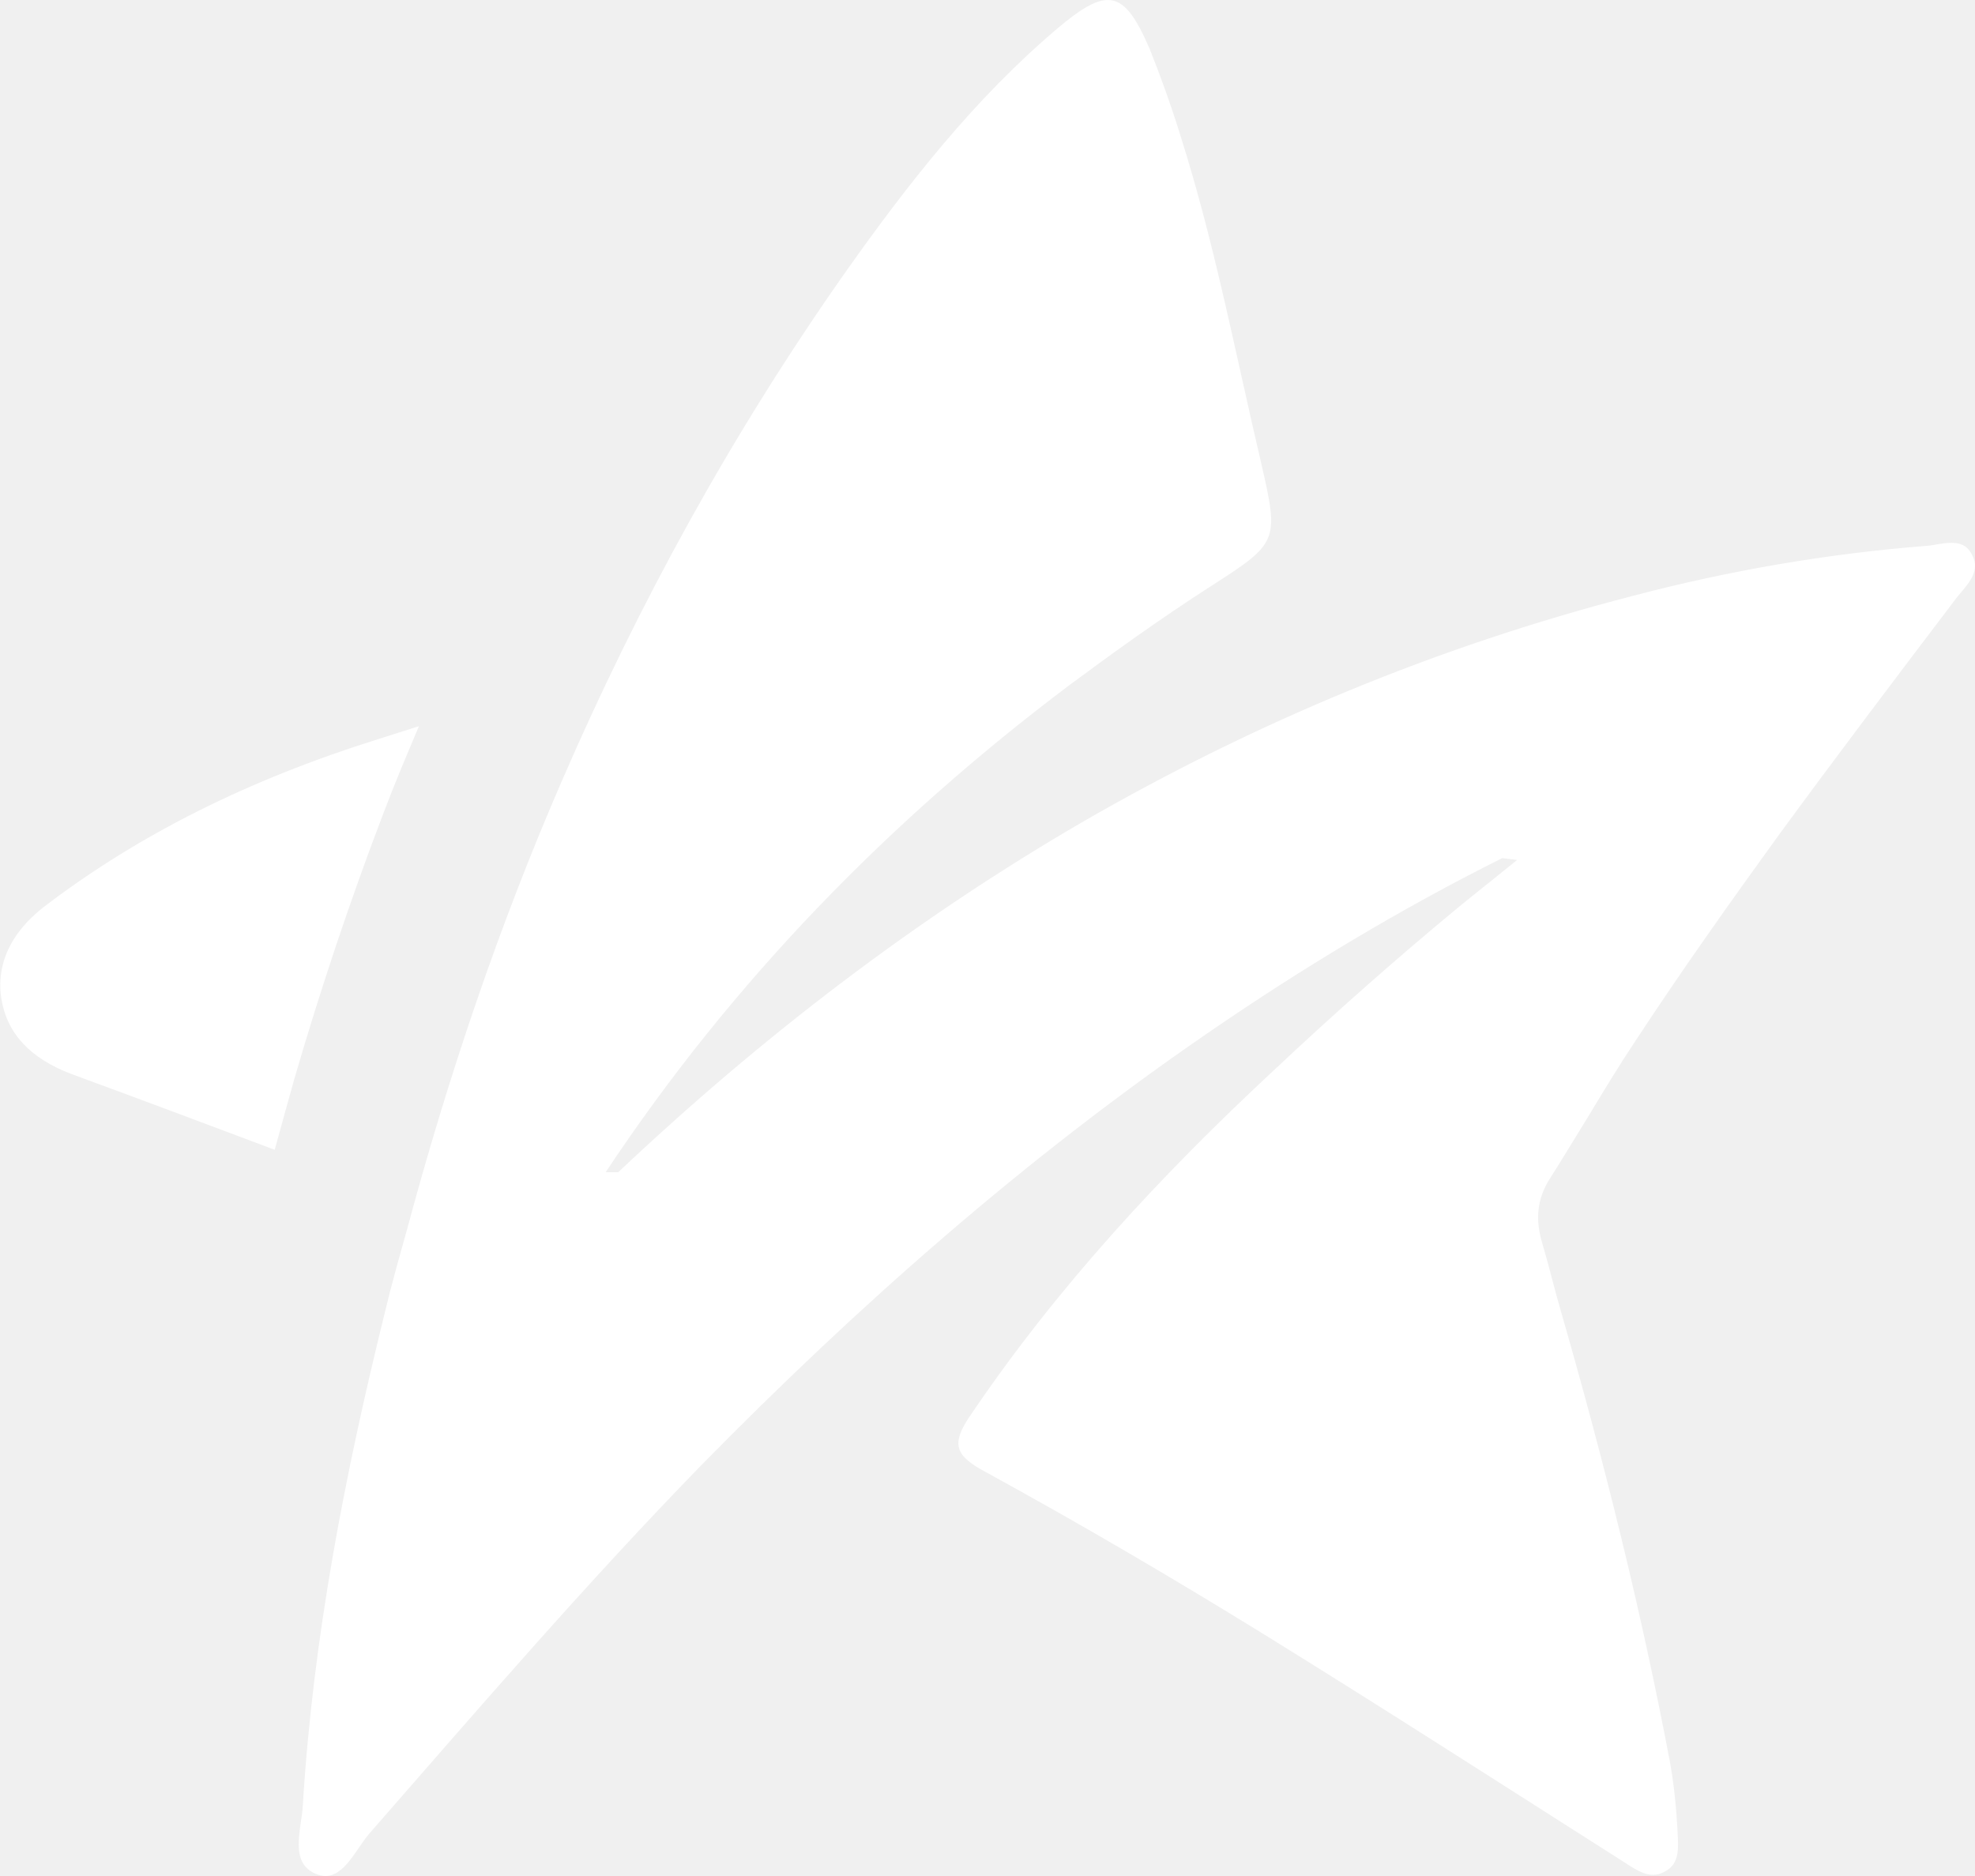
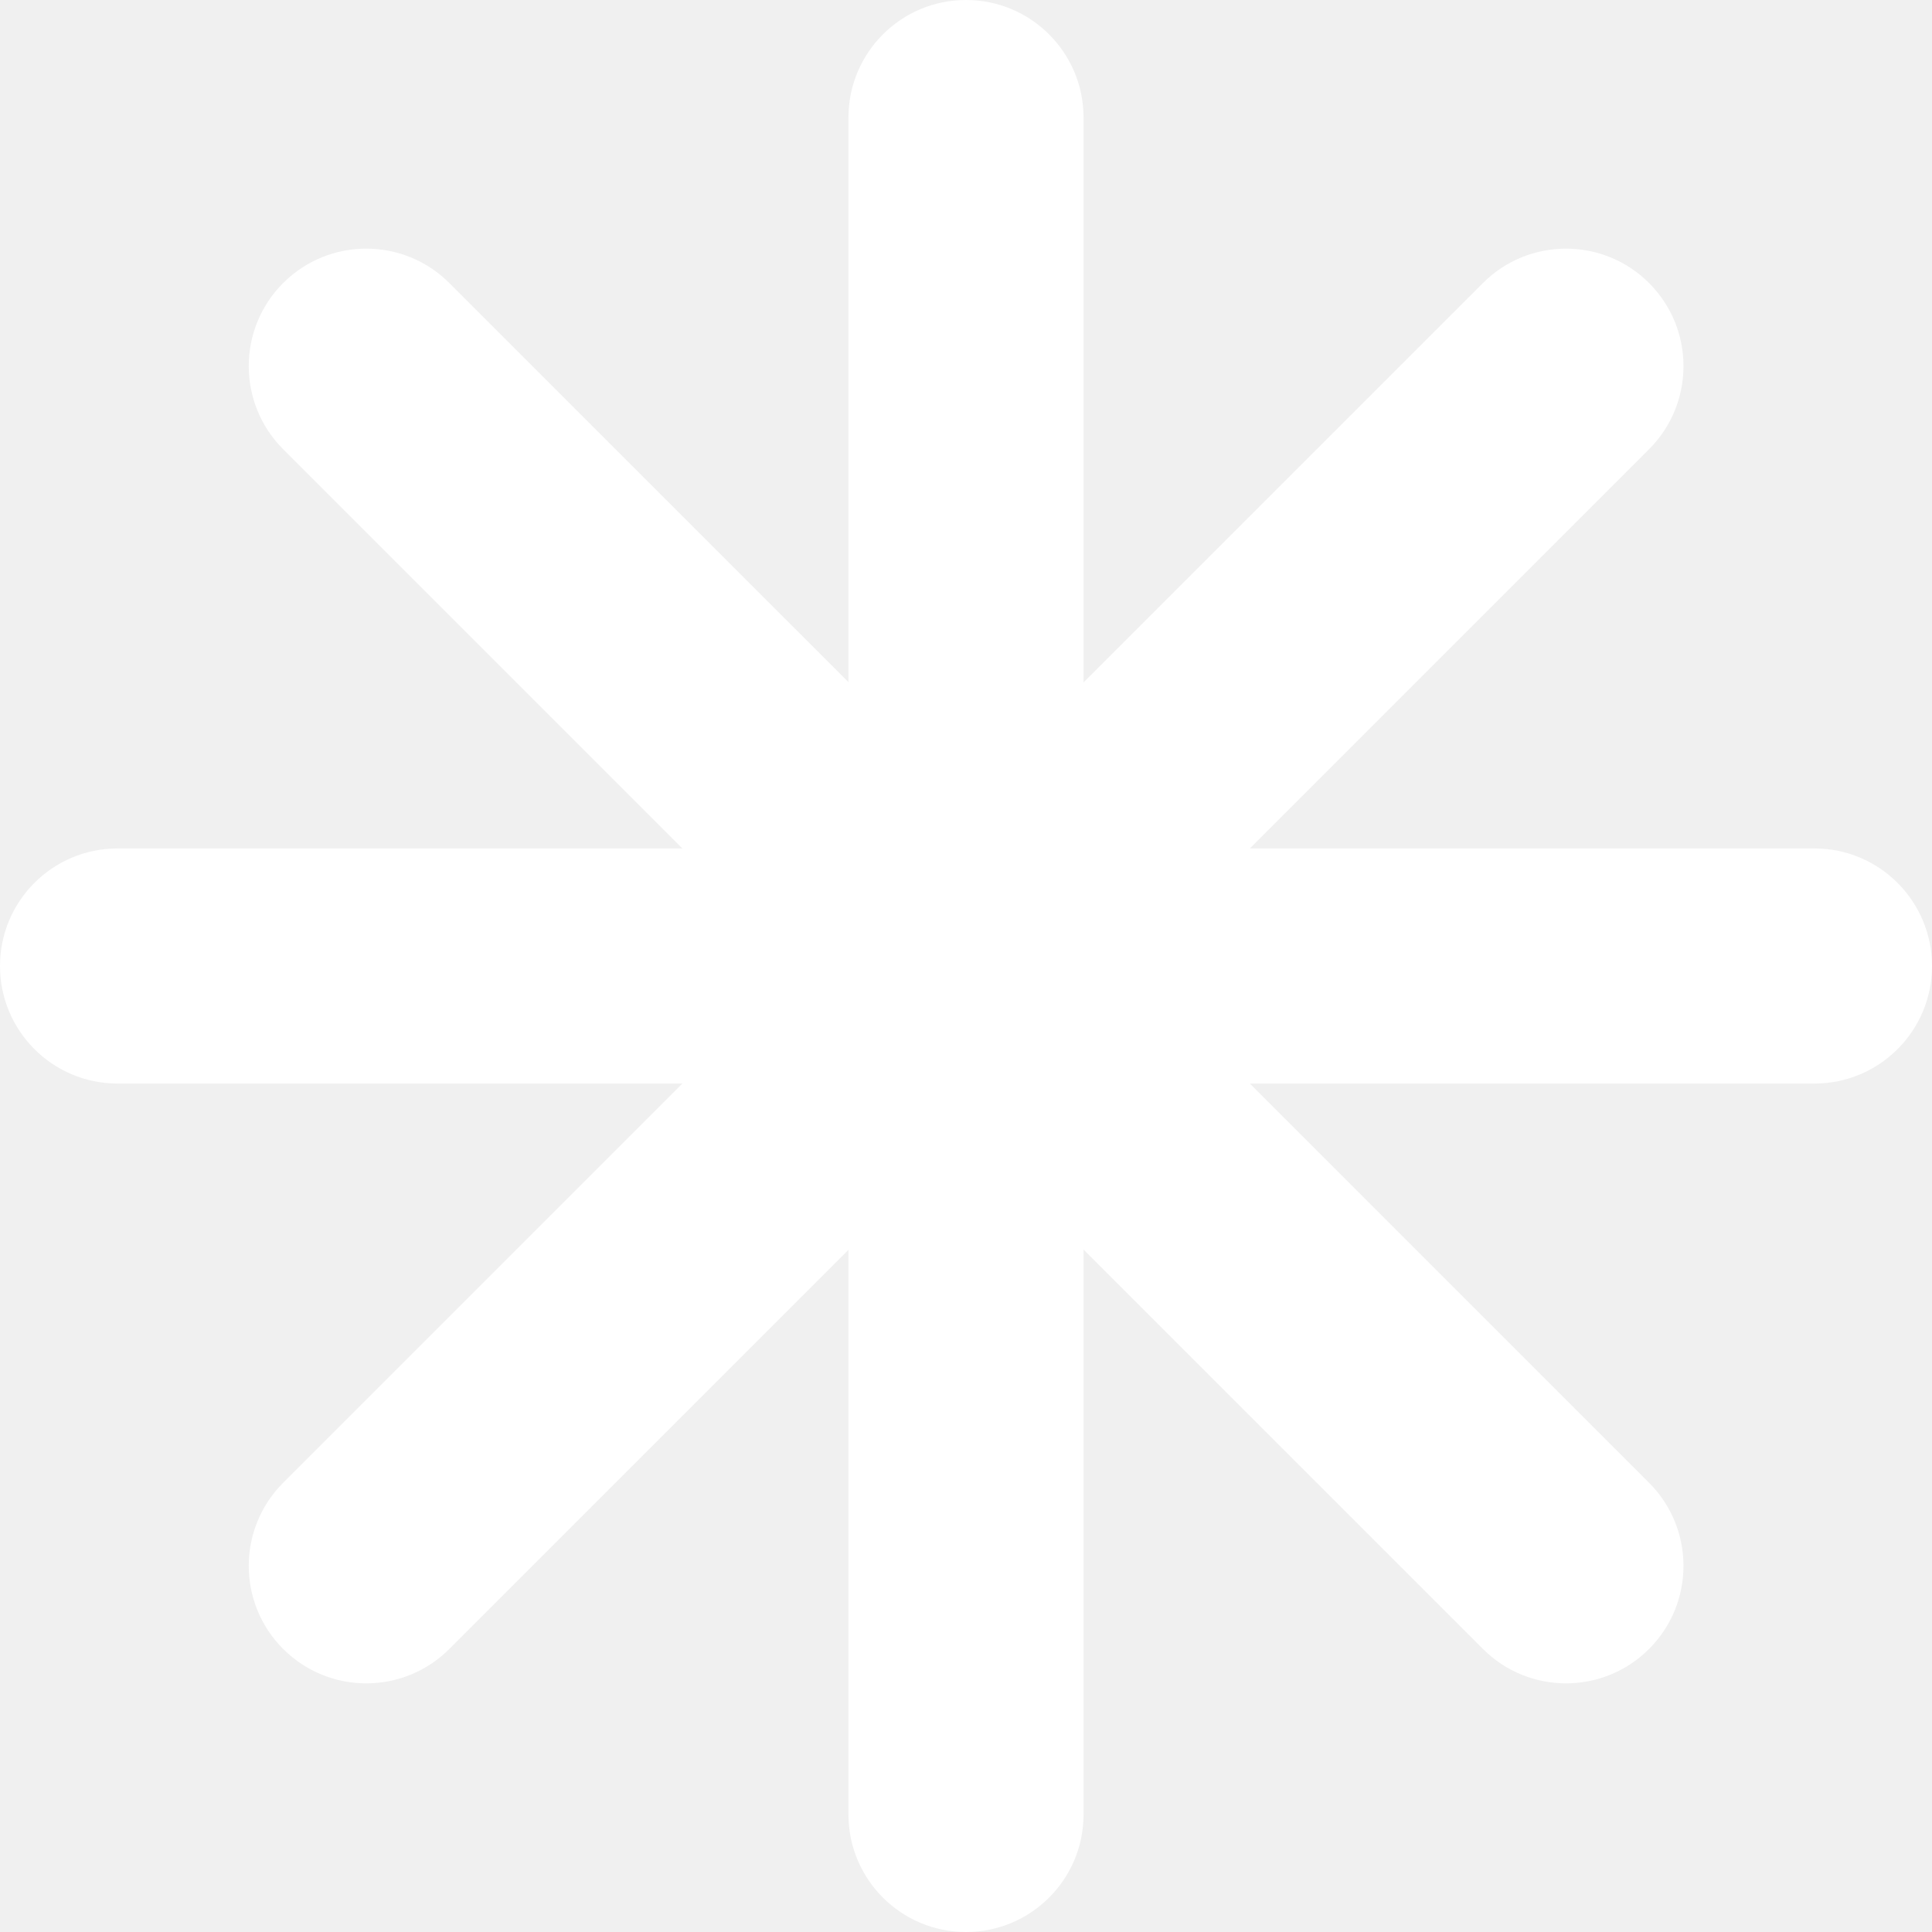
- <svg xmlns="http://www.w3.org/2000/svg" width="60" height="57" viewBox="0 0 60 57" fill="white">
-   <g clip-path="url(#clip0)">
-     <path fill-rule="evenodd" clip-rule="evenodd" d="M12.728 22.064L11.455 22.469C7.528 23.701 4.237 25.356 1.419 27.489C0.073 28.5 -0.072 29.585 0.037 30.32C0.2 31.387 0.91 32.159 2.182 32.637C4.237 33.391 6.291 34.163 8.346 34.935C8.546 34.2 8.746 33.483 8.946 32.766C9.746 30.026 10.637 27.36 11.619 24.786C11.964 23.866 12.346 22.965 12.728 22.064Z" />
-     <path fill-rule="evenodd" clip-rule="evenodd" d="M59.891 16.824C59.746 16.548 59.509 16.493 59.273 16.493C59.018 16.493 58.764 16.567 58.528 16.585C55.491 16.824 52.509 17.339 49.582 18.111C43.618 19.656 38.091 21.973 32.928 24.951C27.855 27.893 23.164 31.479 18.782 35.616C18.655 35.616 18.527 35.616 18.4 35.616C22.255 29.805 27.018 24.933 32.491 20.814C33.855 19.803 35.237 18.81 36.691 17.872C38.837 16.493 38.873 16.493 38.309 14.048C37.528 10.72 36.891 7.355 35.855 4.1C35.582 3.218 35.273 2.354 34.928 1.489C34.491 0.478 34.146 0 33.655 0C33.273 0 32.8 0.294 32.146 0.846C29.6 2.997 27.564 5.608 25.655 8.311C22.218 13.202 19.4 18.35 17.073 23.719C15.164 28.114 13.618 32.692 12.364 37.363C12.127 38.208 11.891 39.036 11.691 39.882C10.473 44.809 9.509 49.774 9.2 54.849C9.164 55.566 8.764 56.614 9.618 56.945C9.727 56.982 9.8 57 9.891 57C10.473 57 10.837 56.154 11.218 55.713C14.527 51.925 17.8 48.119 21.309 44.515C26.073 39.661 31.146 35.193 36.691 31.387C39.528 29.438 42.509 27.636 45.637 26.073C45.782 26.091 45.928 26.11 46.091 26.128C45.528 26.588 44.964 27.029 44.4 27.489C42.437 29.107 40.528 30.798 38.691 32.527C35.291 35.689 32.127 39.091 29.491 42.989C28.855 43.908 29.037 44.239 29.964 44.736C32.782 46.28 35.546 47.898 38.291 49.59C41.982 51.87 45.637 54.224 49.309 56.559C49.6 56.743 49.891 56.963 50.218 56.963C50.328 56.963 50.437 56.945 50.564 56.871C51.055 56.632 50.982 56.099 50.964 55.658C50.928 54.941 50.855 54.205 50.727 53.507C49.855 48.91 48.727 44.386 47.437 39.9C47.237 39.22 47.073 38.521 46.873 37.841C46.637 37.087 46.673 36.462 47.091 35.8C47.491 35.175 47.873 34.531 48.273 33.887C48.727 33.133 49.182 32.38 49.673 31.644C51.073 29.511 52.546 27.433 54.037 25.374C55.8 22.965 57.582 20.612 59.382 18.24C59.673 17.835 60.237 17.413 59.891 16.824Z" />
-   </g>
-   <defs>
-     <clipPath id="clip0">
-       <rect width="60" height="57" />
-     </clipPath>
-   </defs>
+ <svg xmlns="http://www.w3.org/2000/svg" width="59" height="59" viewBox="0 0 59 59" fill="none">
+   <path d="M55.41 25.91H33.09V3.59C33.09 1.609 31.485 0 29.5 0C27.519 0 25.91 1.605 25.91 3.59V25.91H3.59C1.609 25.91 0 27.515 0 29.5C0 31.481 1.605 33.09 3.59 33.09H25.91V55.41C25.91 57.391 27.515 59 29.5 59C31.481 59 33.09 57.395 33.09 55.41V33.09H55.41C57.391 33.09 59 31.485 59 29.5C59 27.519 57.391 25.91 55.41 25.91Z" fill="white" />
+   <path d="M50.36 45.282L34.578 29.5L50.36 13.718C51.761 12.317 51.761 10.044 50.36 8.644C48.959 7.243 46.687 7.243 45.286 8.644L29.504 24.425L13.722 8.644C12.321 7.243 10.048 7.243 8.647 8.644C7.246 10.044 7.246 12.317 8.647 13.718L24.429 29.5L8.647 45.282C7.246 46.683 7.246 48.955 8.647 50.356C10.048 51.757 12.321 51.757 13.722 50.356L29.504 34.574L45.286 50.356C46.687 51.757 48.959 51.757 50.36 50.356C51.761 48.955 51.761 46.683 50.36 45.282Z" fill="white" />
</svg>
